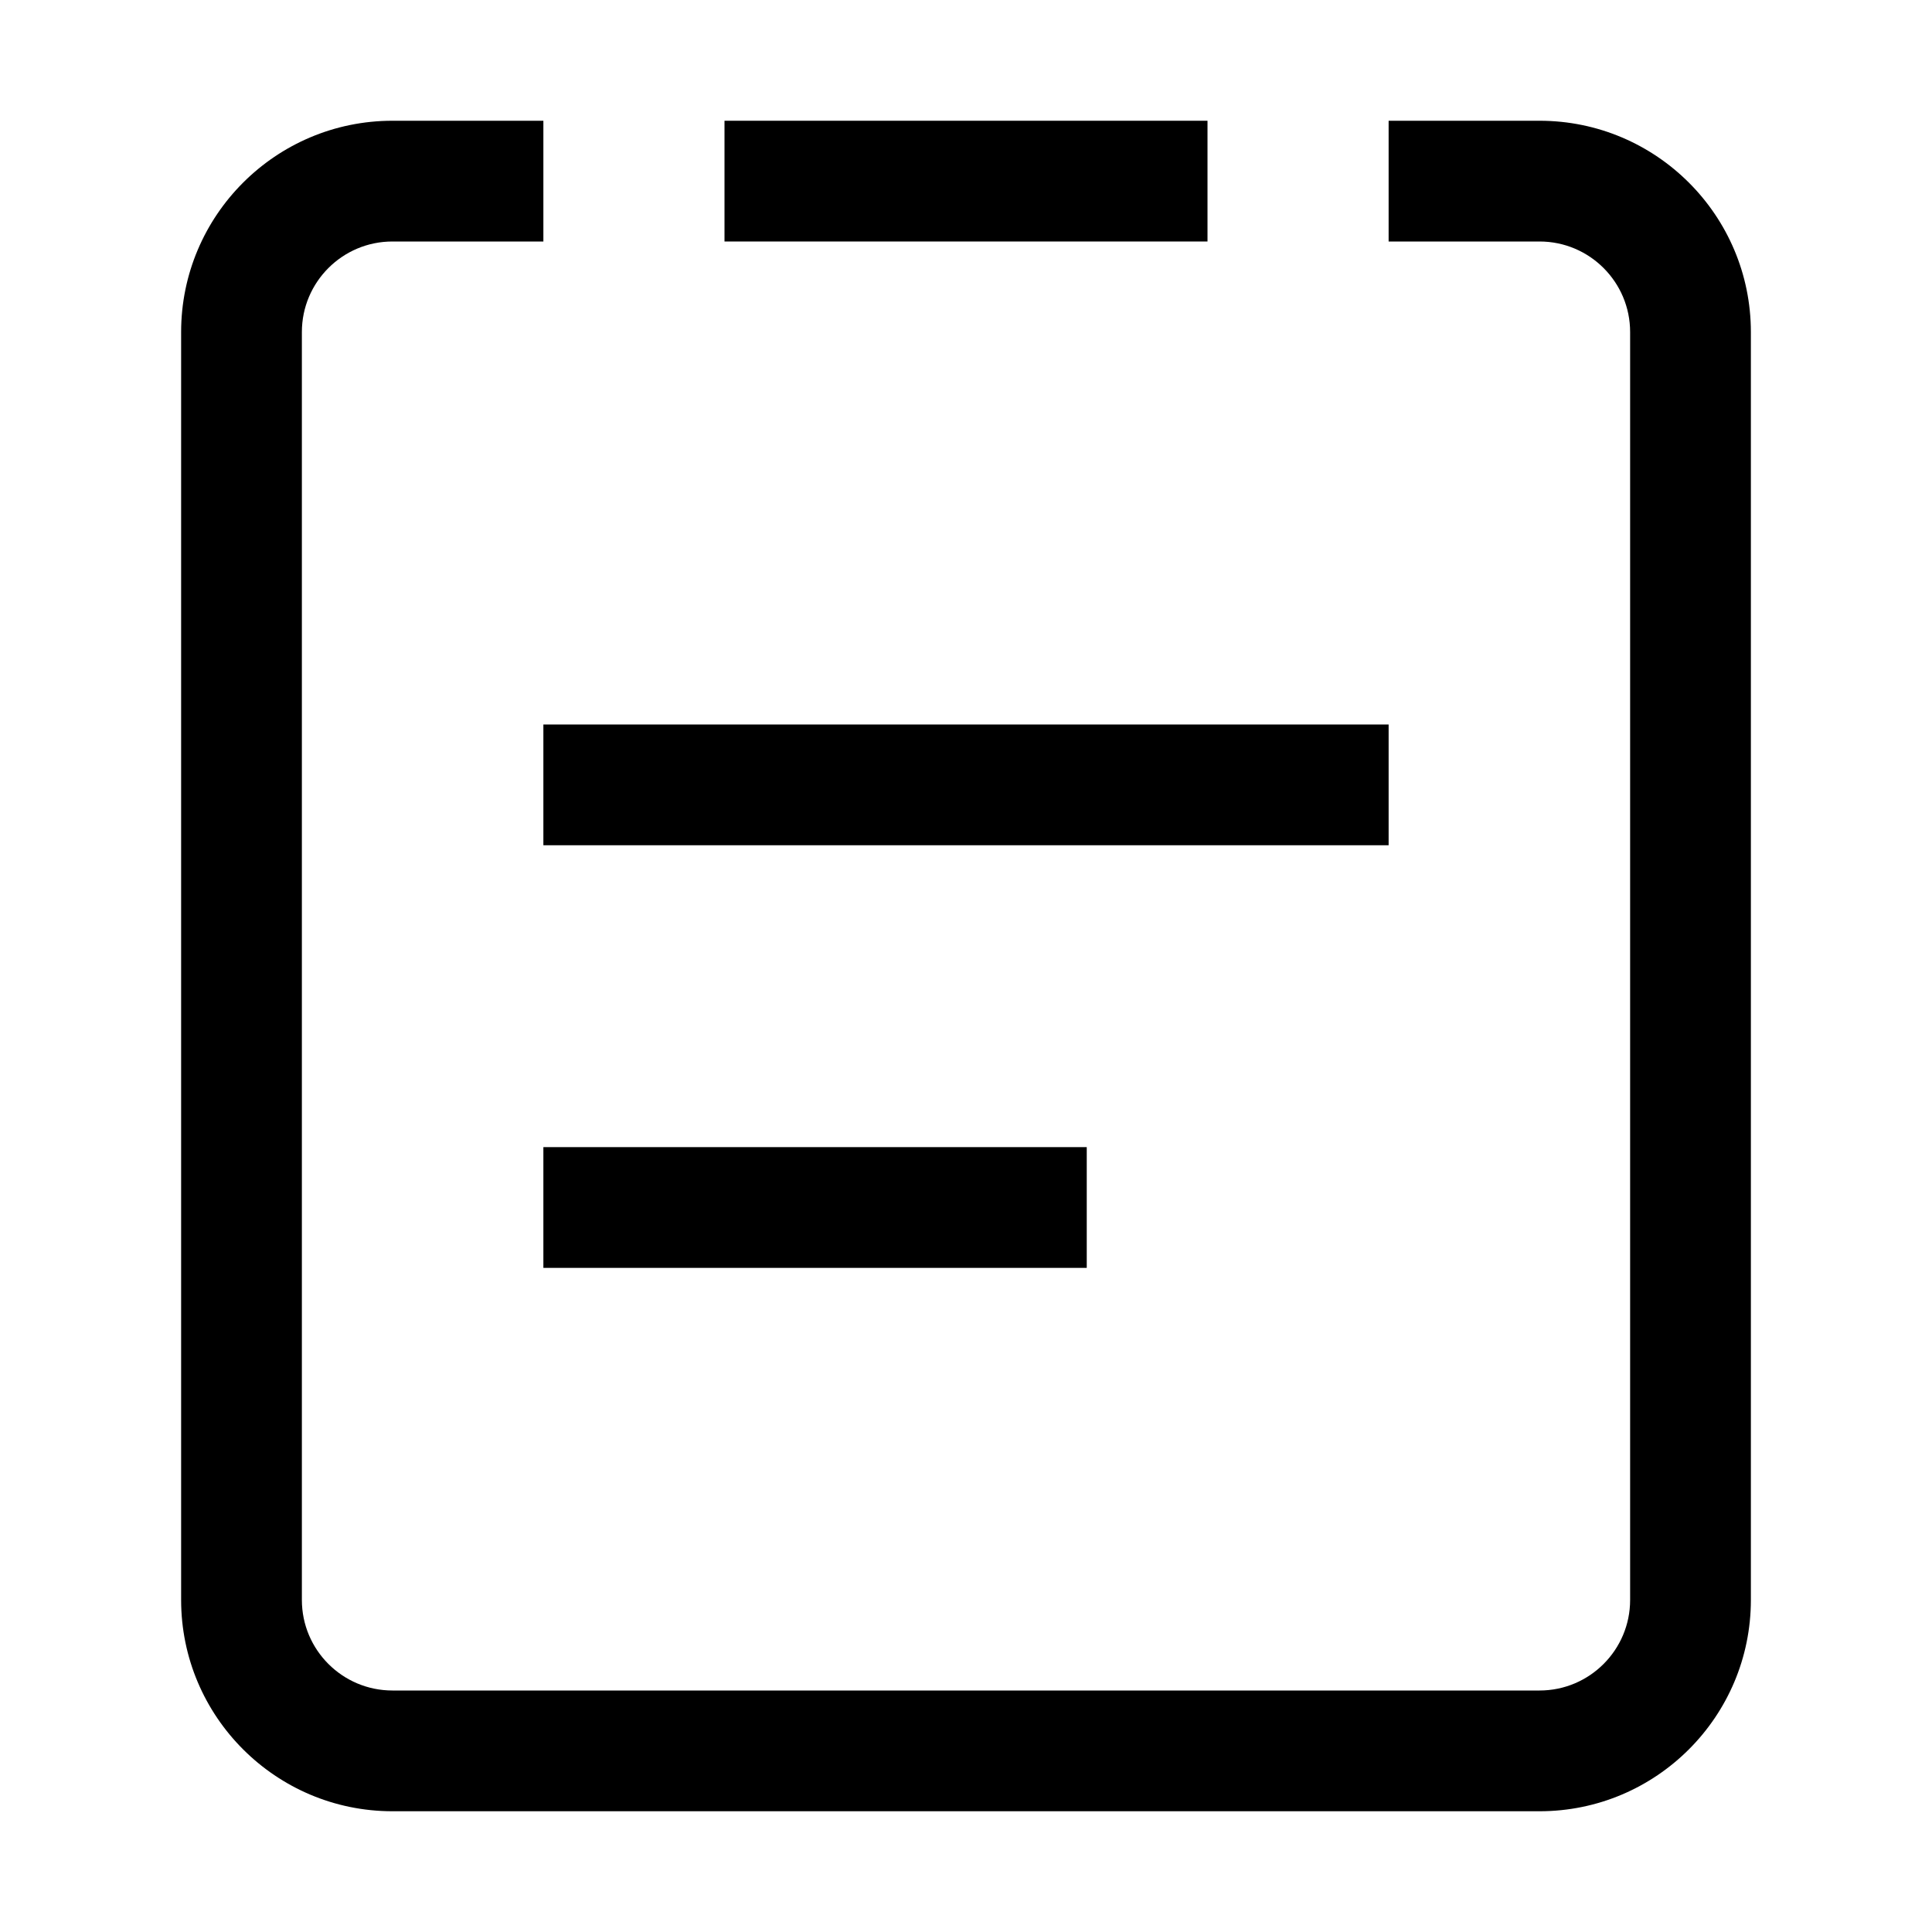
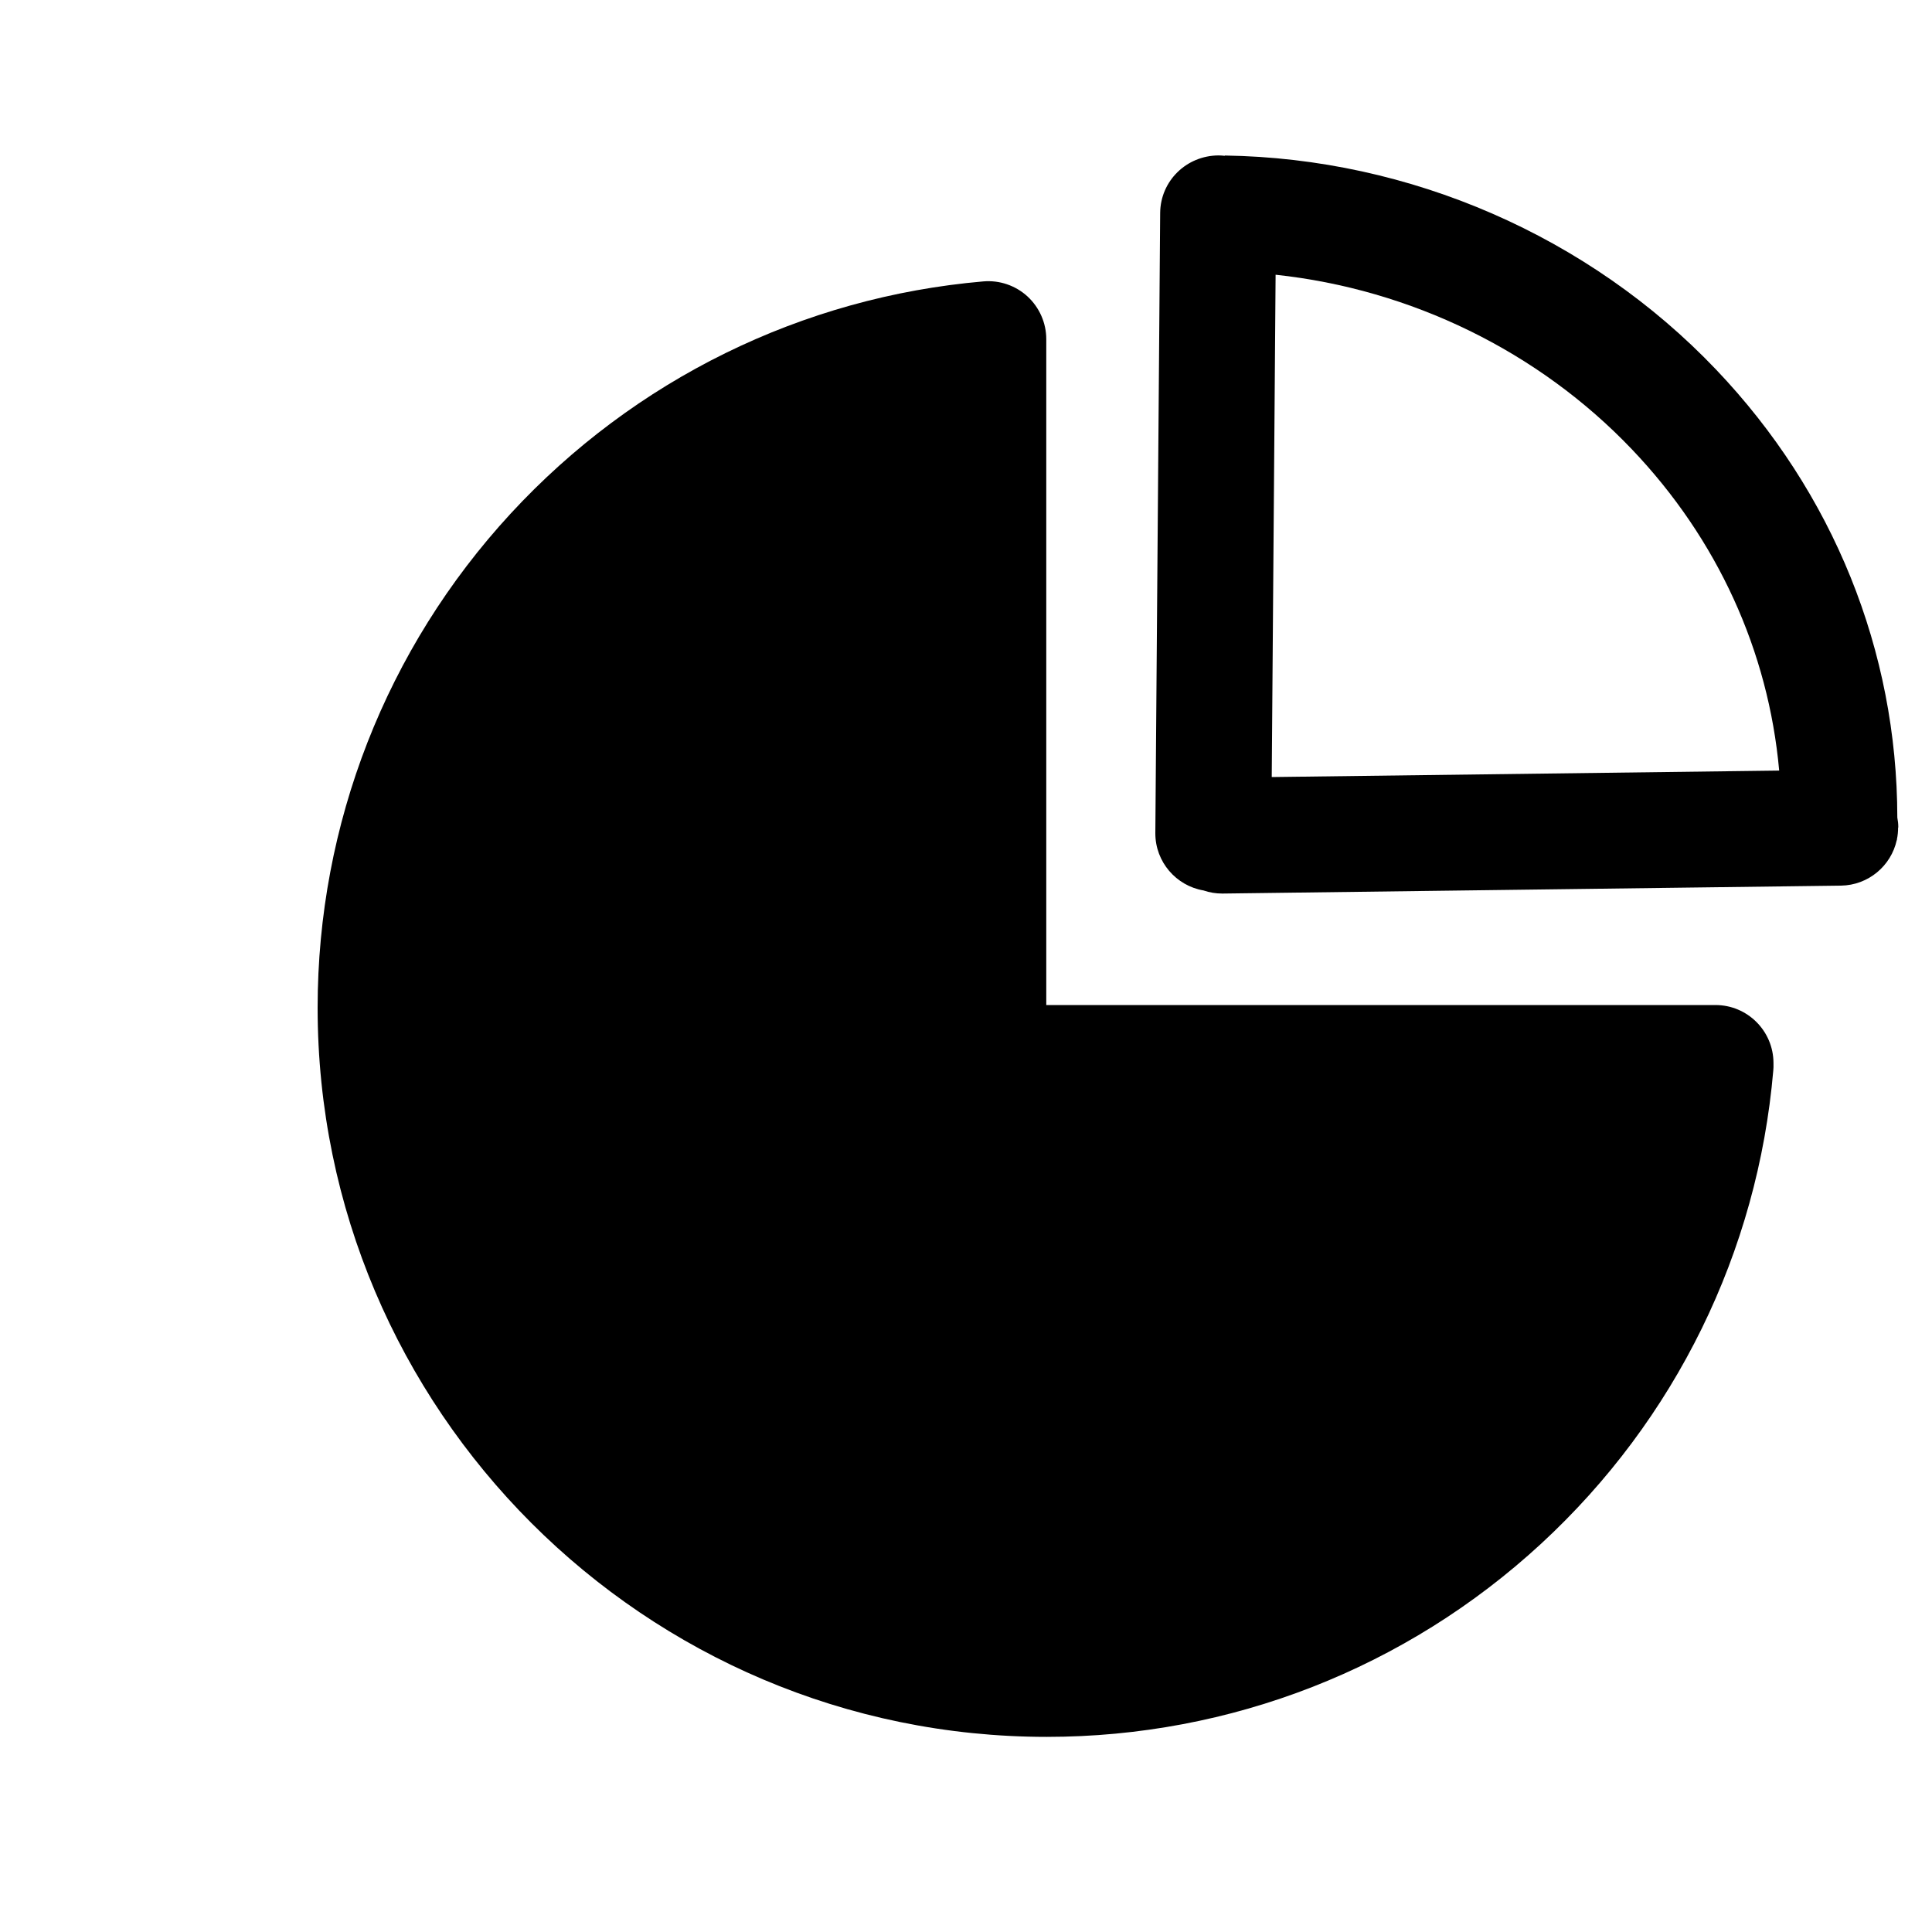
- <svg xmlns="http://www.w3.org/2000/svg" t="1646485776392" class="icon" viewBox="0 0 1024 1024" version="1.1" p-id="2079" width="200" height="200">
+ <svg xmlns="http://www.w3.org/2000/svg" t="1612424160684" class="icon" viewBox="0 0 1024 1024" version="1.1" p-id="4292" width="48" height="48">
  <defs>
    <style type="text/css" />
  </defs>
-   <path d="M816 64h-80v64h80c26.5 0 48 21.5 48 48v672c0 26.5-21.5 48-48 48H208c-26.5 0-48-21.5-48-48V176c0-26.5 21.5-48 48-48h80V64h-80c-61.8 0-112 50.2-112 112v672c0 61.8 50.2 112 112 112h608c61.8 0 112-50.2 112-112V176c0-61.8-50.2-112-112-112z" p-id="2080" />
-   <path d="M384 64h256v64H384zM288 384h448v64H288zM288 608h288v64H288z" p-id="2081" />
+   <path d="M909.21 532.685h-354.662V179.763c0-8.602-3.635-16.794-9.933-22.63a30.771 30.771 0 0 0-23.398-7.987c-96 8.294-184.986 52.019-250.573 123.085-65.946 71.526-102.298 164.557-102.298 261.888 0 213.094 173.363 386.458 386.458 386.458 97.434 0 190.464-36.352 262.042-102.4 71.117-65.638 114.79-154.726 123.034-250.829 0.102-1.126 0.154-2.253 0.102-3.379v-0.614a30.776 30.776 0 0 0-30.771-30.669z" p-id="4293" />
+   <path d="M1006.131 438.374c0-1.741-0.205-3.43-0.512-5.069-0.102-88.269-33.894-172.186-96.102-237.466-67.277-70.605-162.202-111.974-260.352-113.408v0.154c-1.075-0.102-2.15-0.205-3.277-0.205-17.05 0.051-30.822 13.517-30.976 30.464l-2.56 328.602v0.256c0 15.155 11.059 27.802 25.549 30.259 3.123 1.075 6.4 1.638 9.882 1.638h0.41l327.526-4.198c14.541-0.205 26.624-10.496 29.594-24.115h0.102v-0.461c0.41-1.997 0.614-4.045 0.614-6.144 0.102-0.051 0.102-0.205 0.102-0.307z m-63.13-29.952l-268.954 3.43 2.048-266.24c71.629 7.68 139.315 40.55 188.877 92.57 45.363 47.565 72.346 107.008 78.029 170.24z" p-id="4294" />
</svg>
